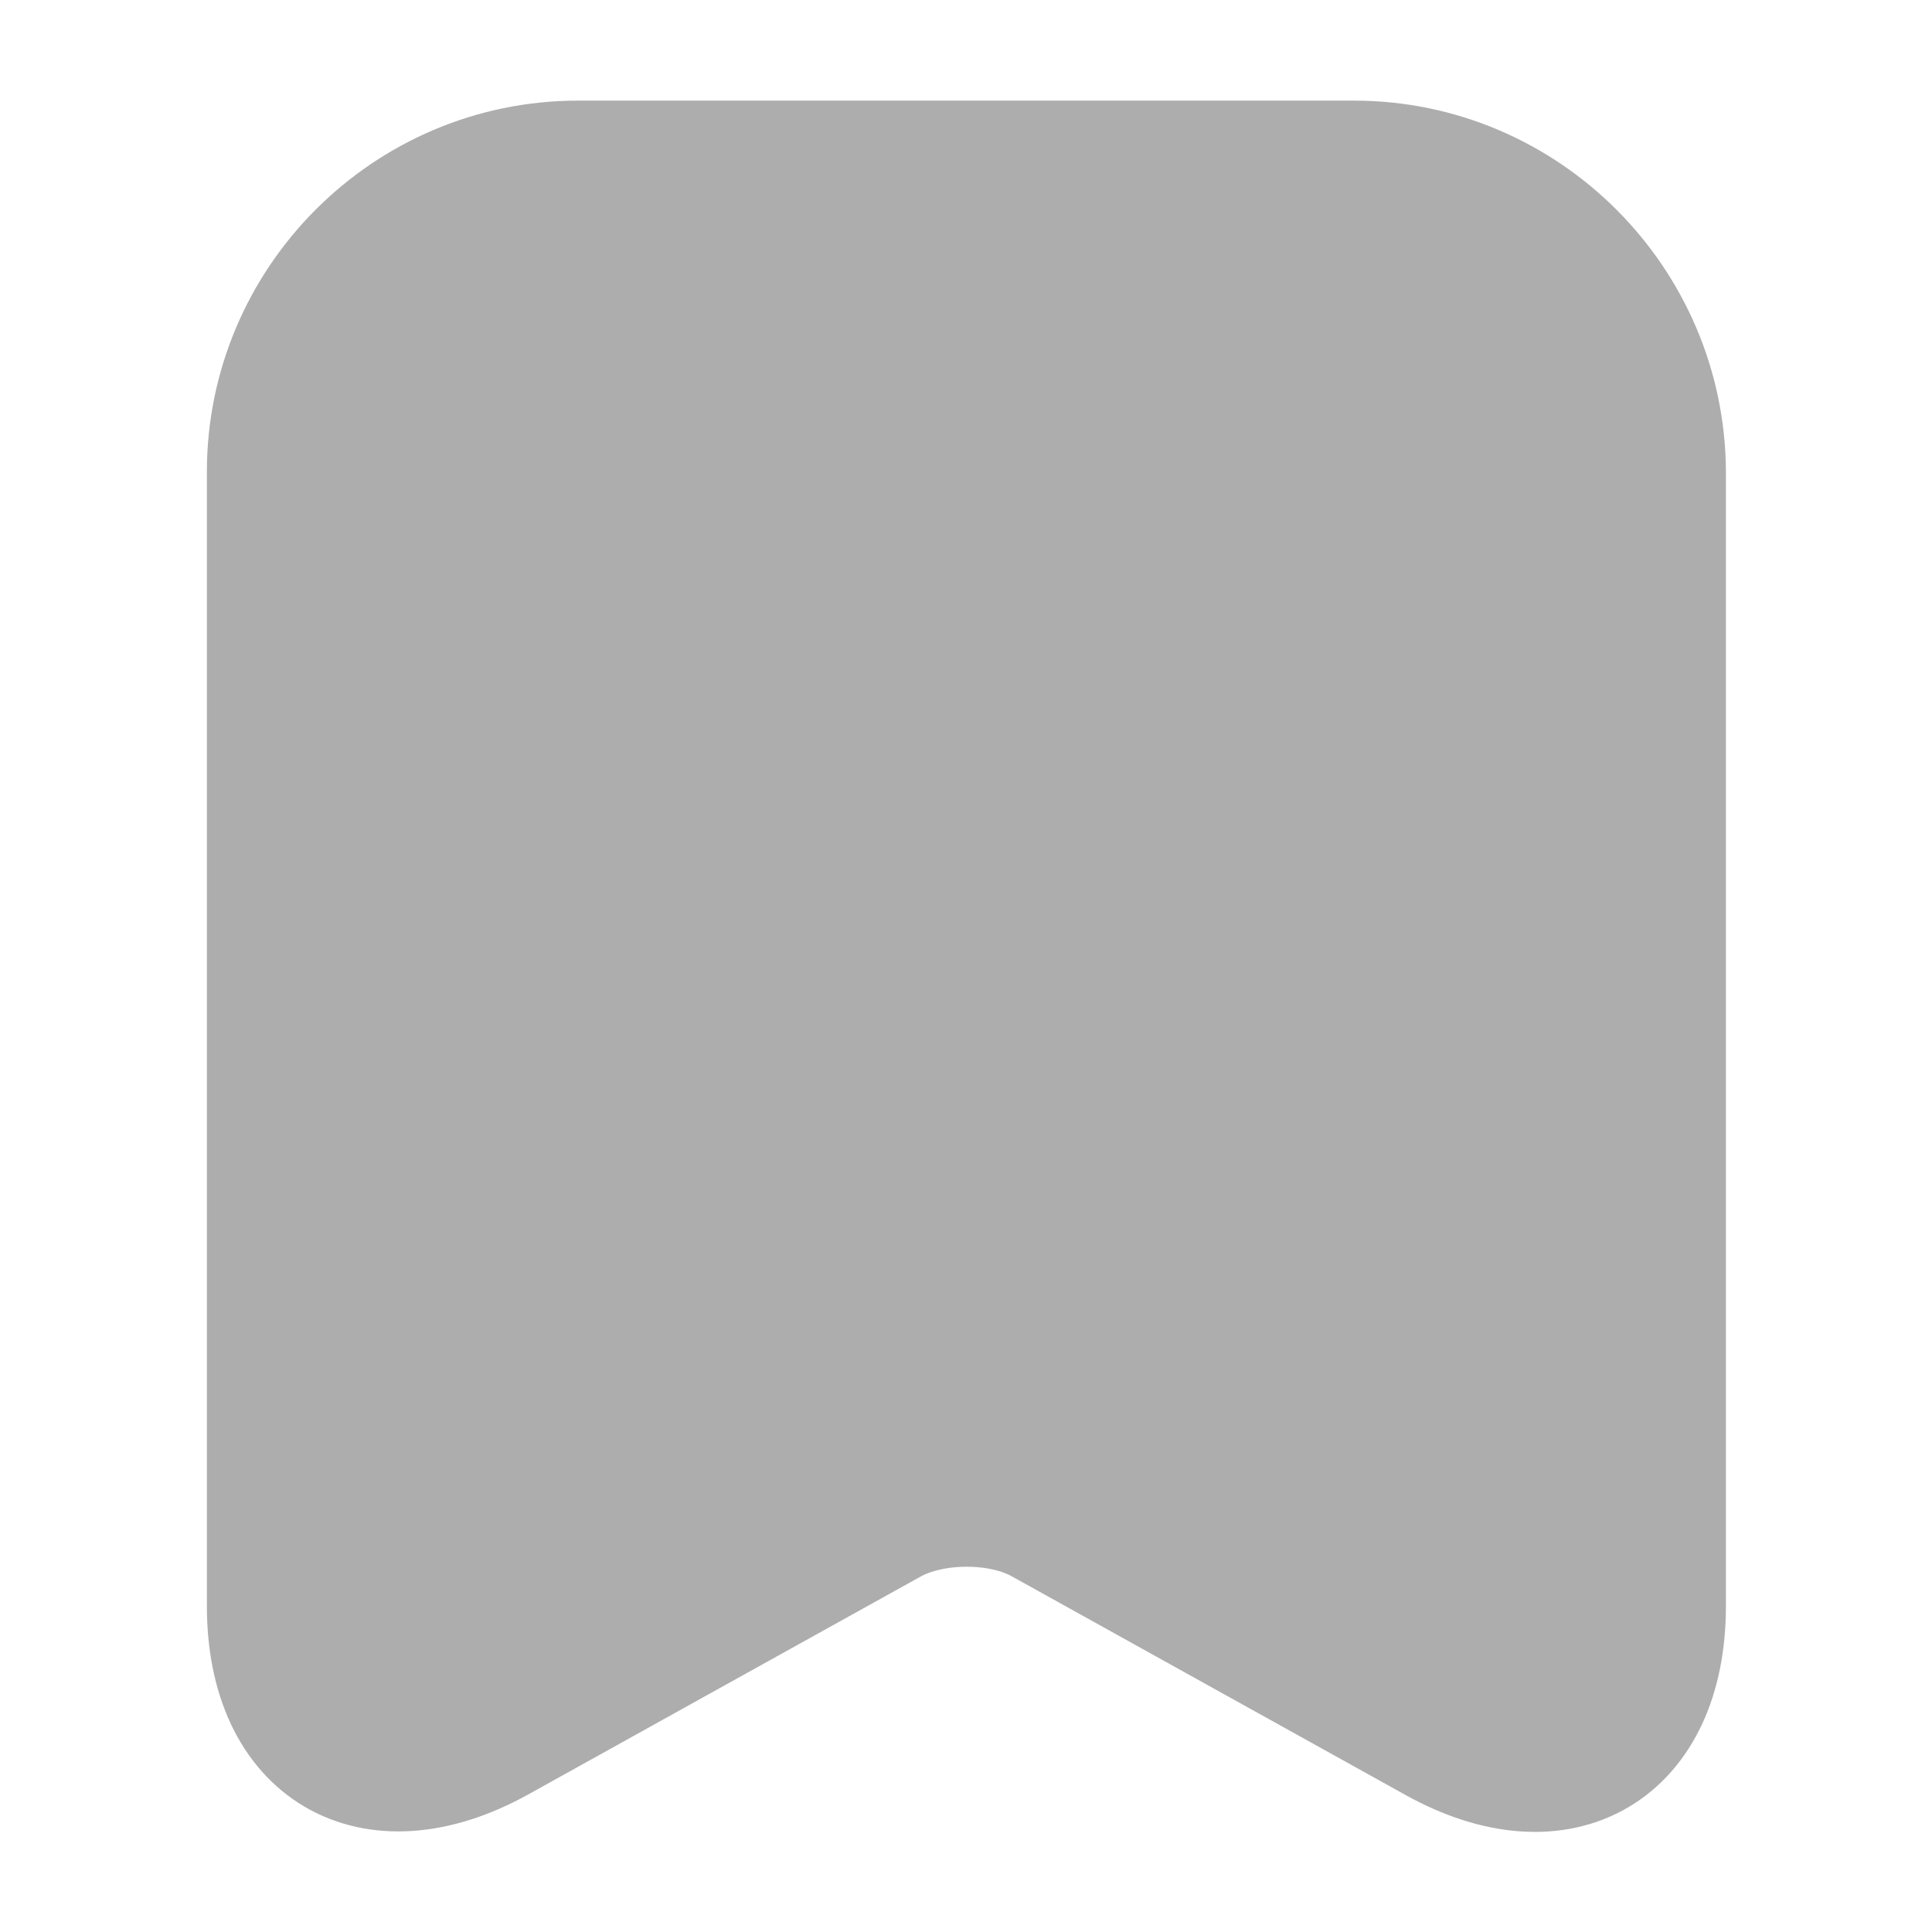
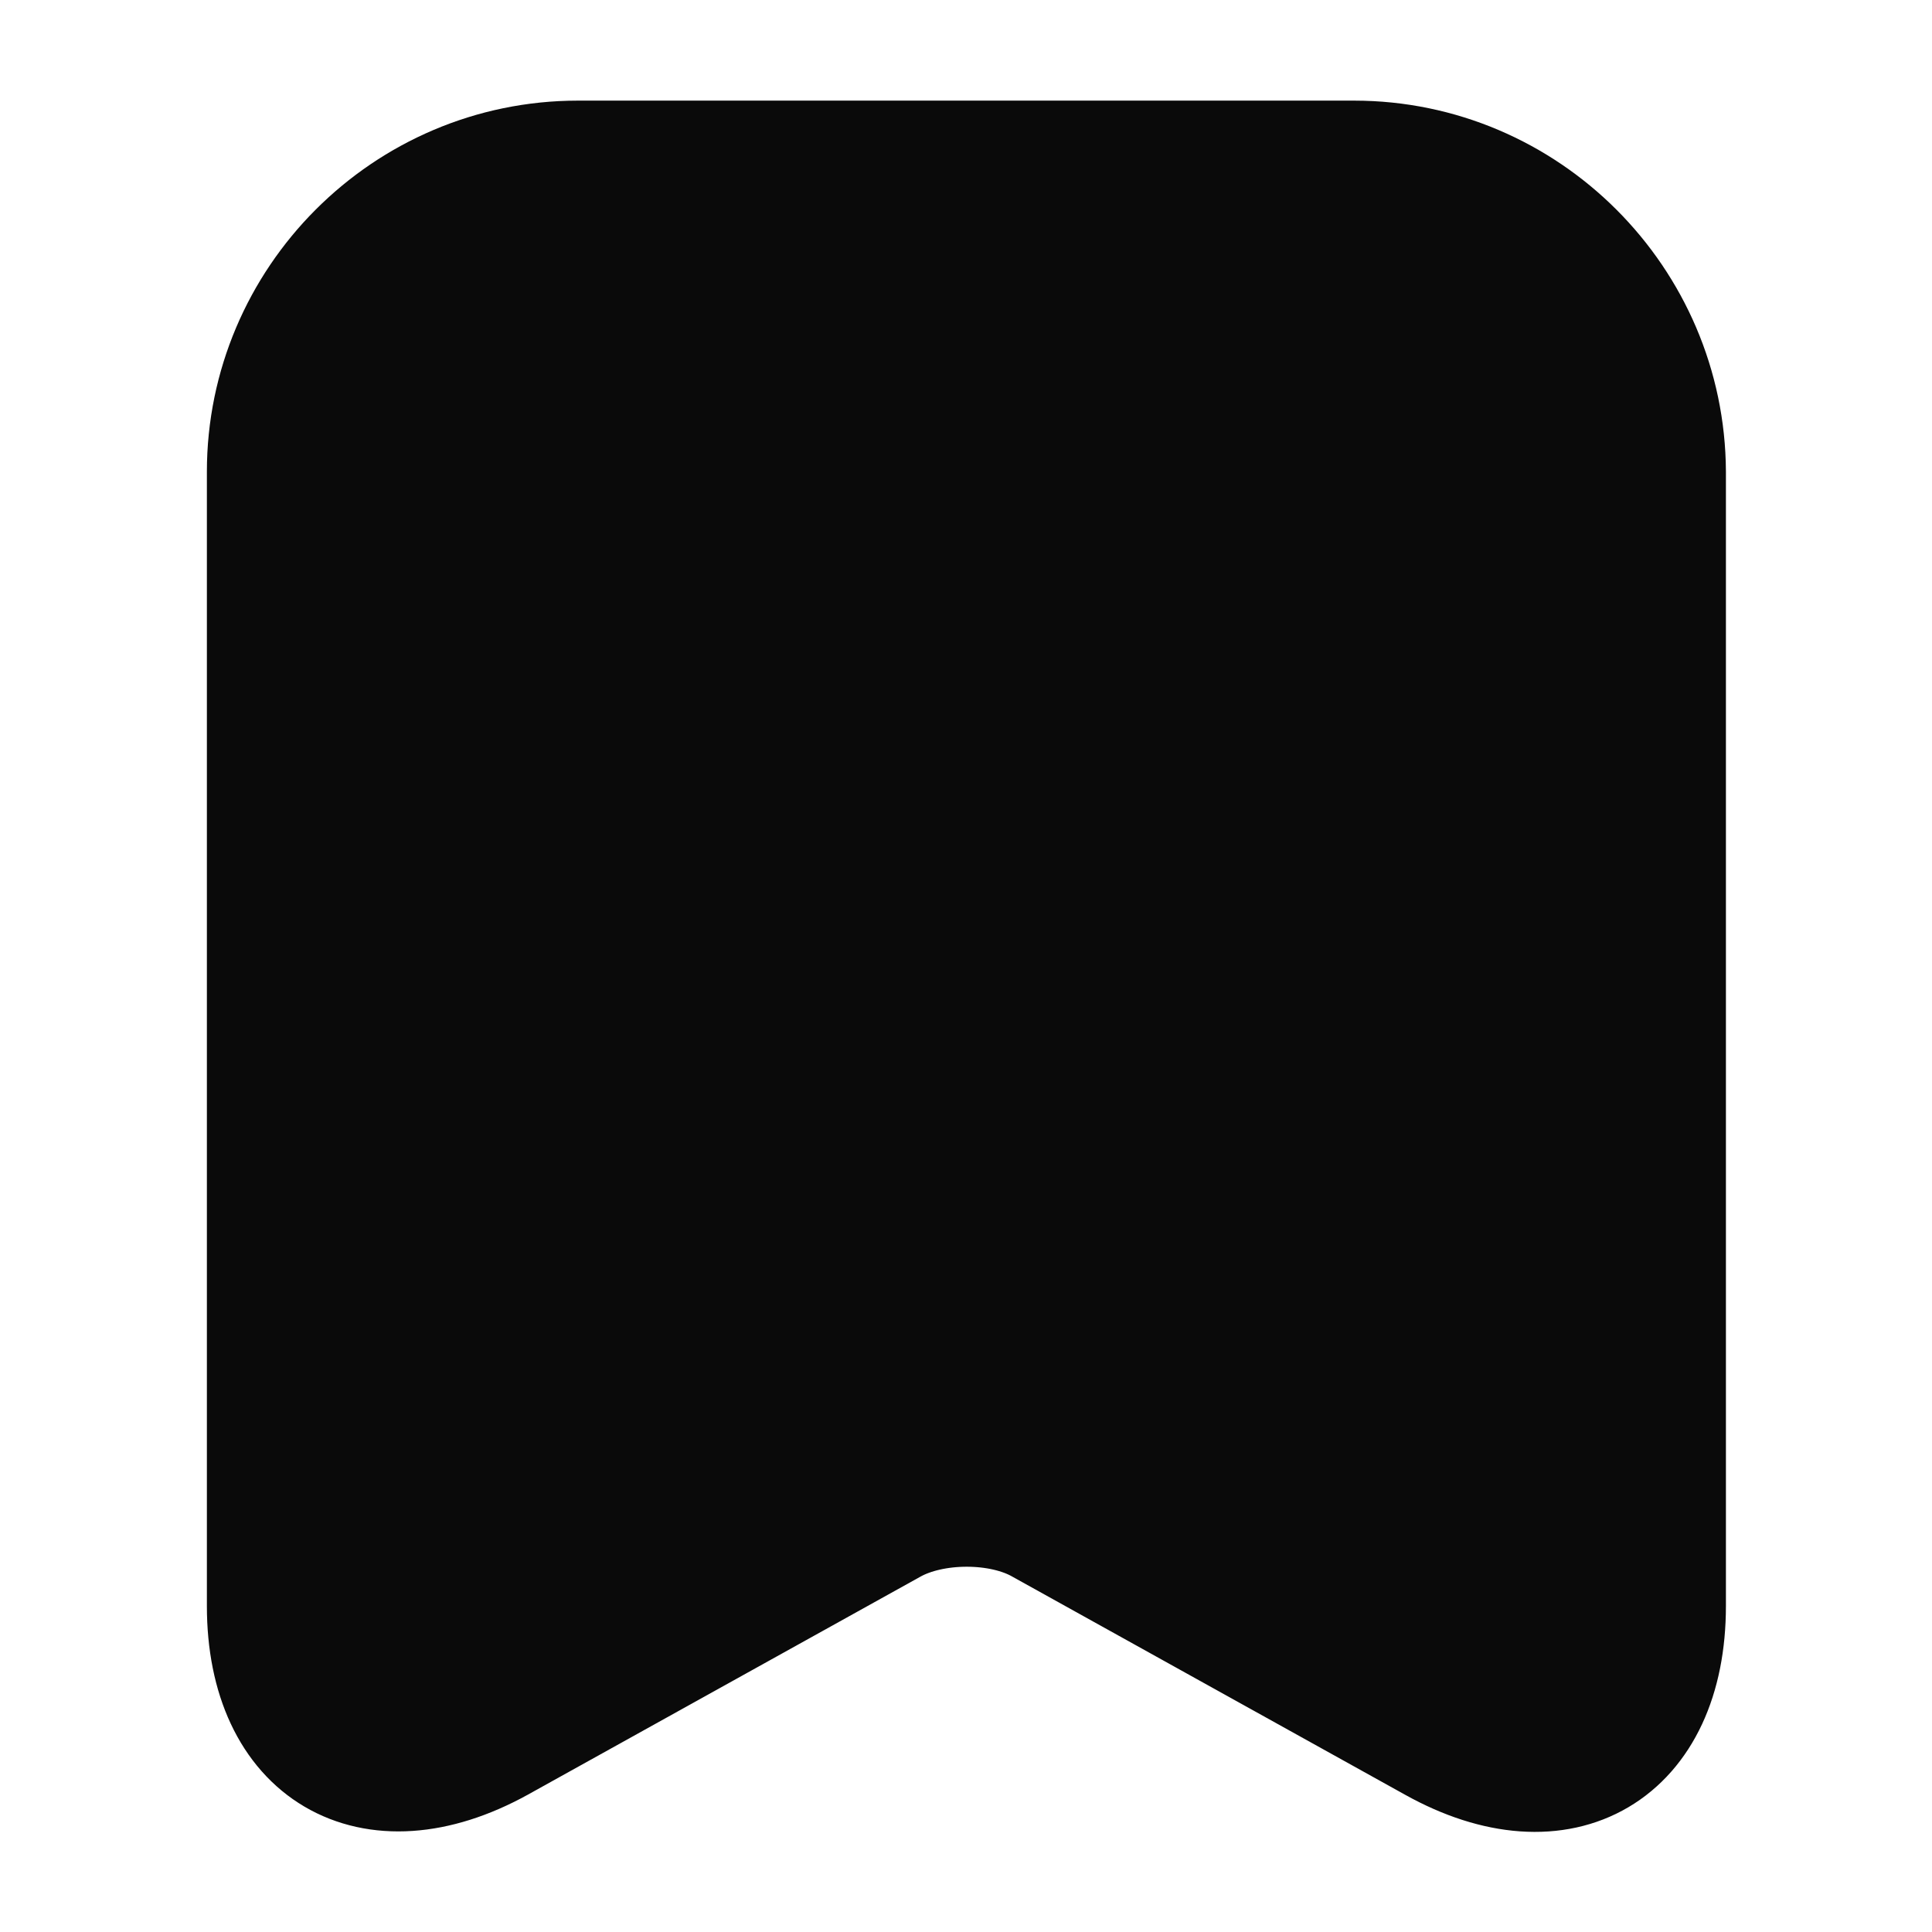
<svg xmlns="http://www.w3.org/2000/svg" width="24" height="24" viewBox="0 0 24 24" fill="none">
-   <path d="M14.5 10.65H9.5" stroke="#ADADAD" stroke-width="1.5" stroke-miterlimit="10" stroke-linecap="round" stroke-linejoin="round" />
-   <path d="M16.82 2H7.18C5.05 2 3.32 3.74 3.32 5.86V19.95C3.32 21.75 4.61 22.51 6.19 21.64L11.07 18.93C11.59 18.64 12.43 18.64 12.94 18.93L17.82 21.64C19.4 22.52 20.69 21.76 20.69 19.95V5.86C20.68 3.74 18.95 2 16.82 2Z" fill="#ADADAD" stroke="#ADADAD" stroke-width="1.5" stroke-linecap="round" stroke-linejoin="round" />
+   <path d="M14.5 10.65H9.5" stroke="#0A0A0A" stroke-width="1.5" stroke-miterlimit="10" stroke-linecap="round" stroke-linejoin="round" />
+   <path d="M16.82 2H7.18C5.05 2 3.32 3.74 3.32 5.86V19.95C3.32 21.75 4.61 22.51 6.19 21.64L11.07 18.93C11.59 18.64 12.43 18.64 12.94 18.93L17.82 21.64C19.4 22.52 20.69 21.76 20.69 19.95V5.86C20.68 3.74 18.95 2 16.82 2Z" fill="#0A0A0A" stroke="#0A0A0A" stroke-width="1.5" stroke-linecap="round" stroke-linejoin="round" />
</svg>
